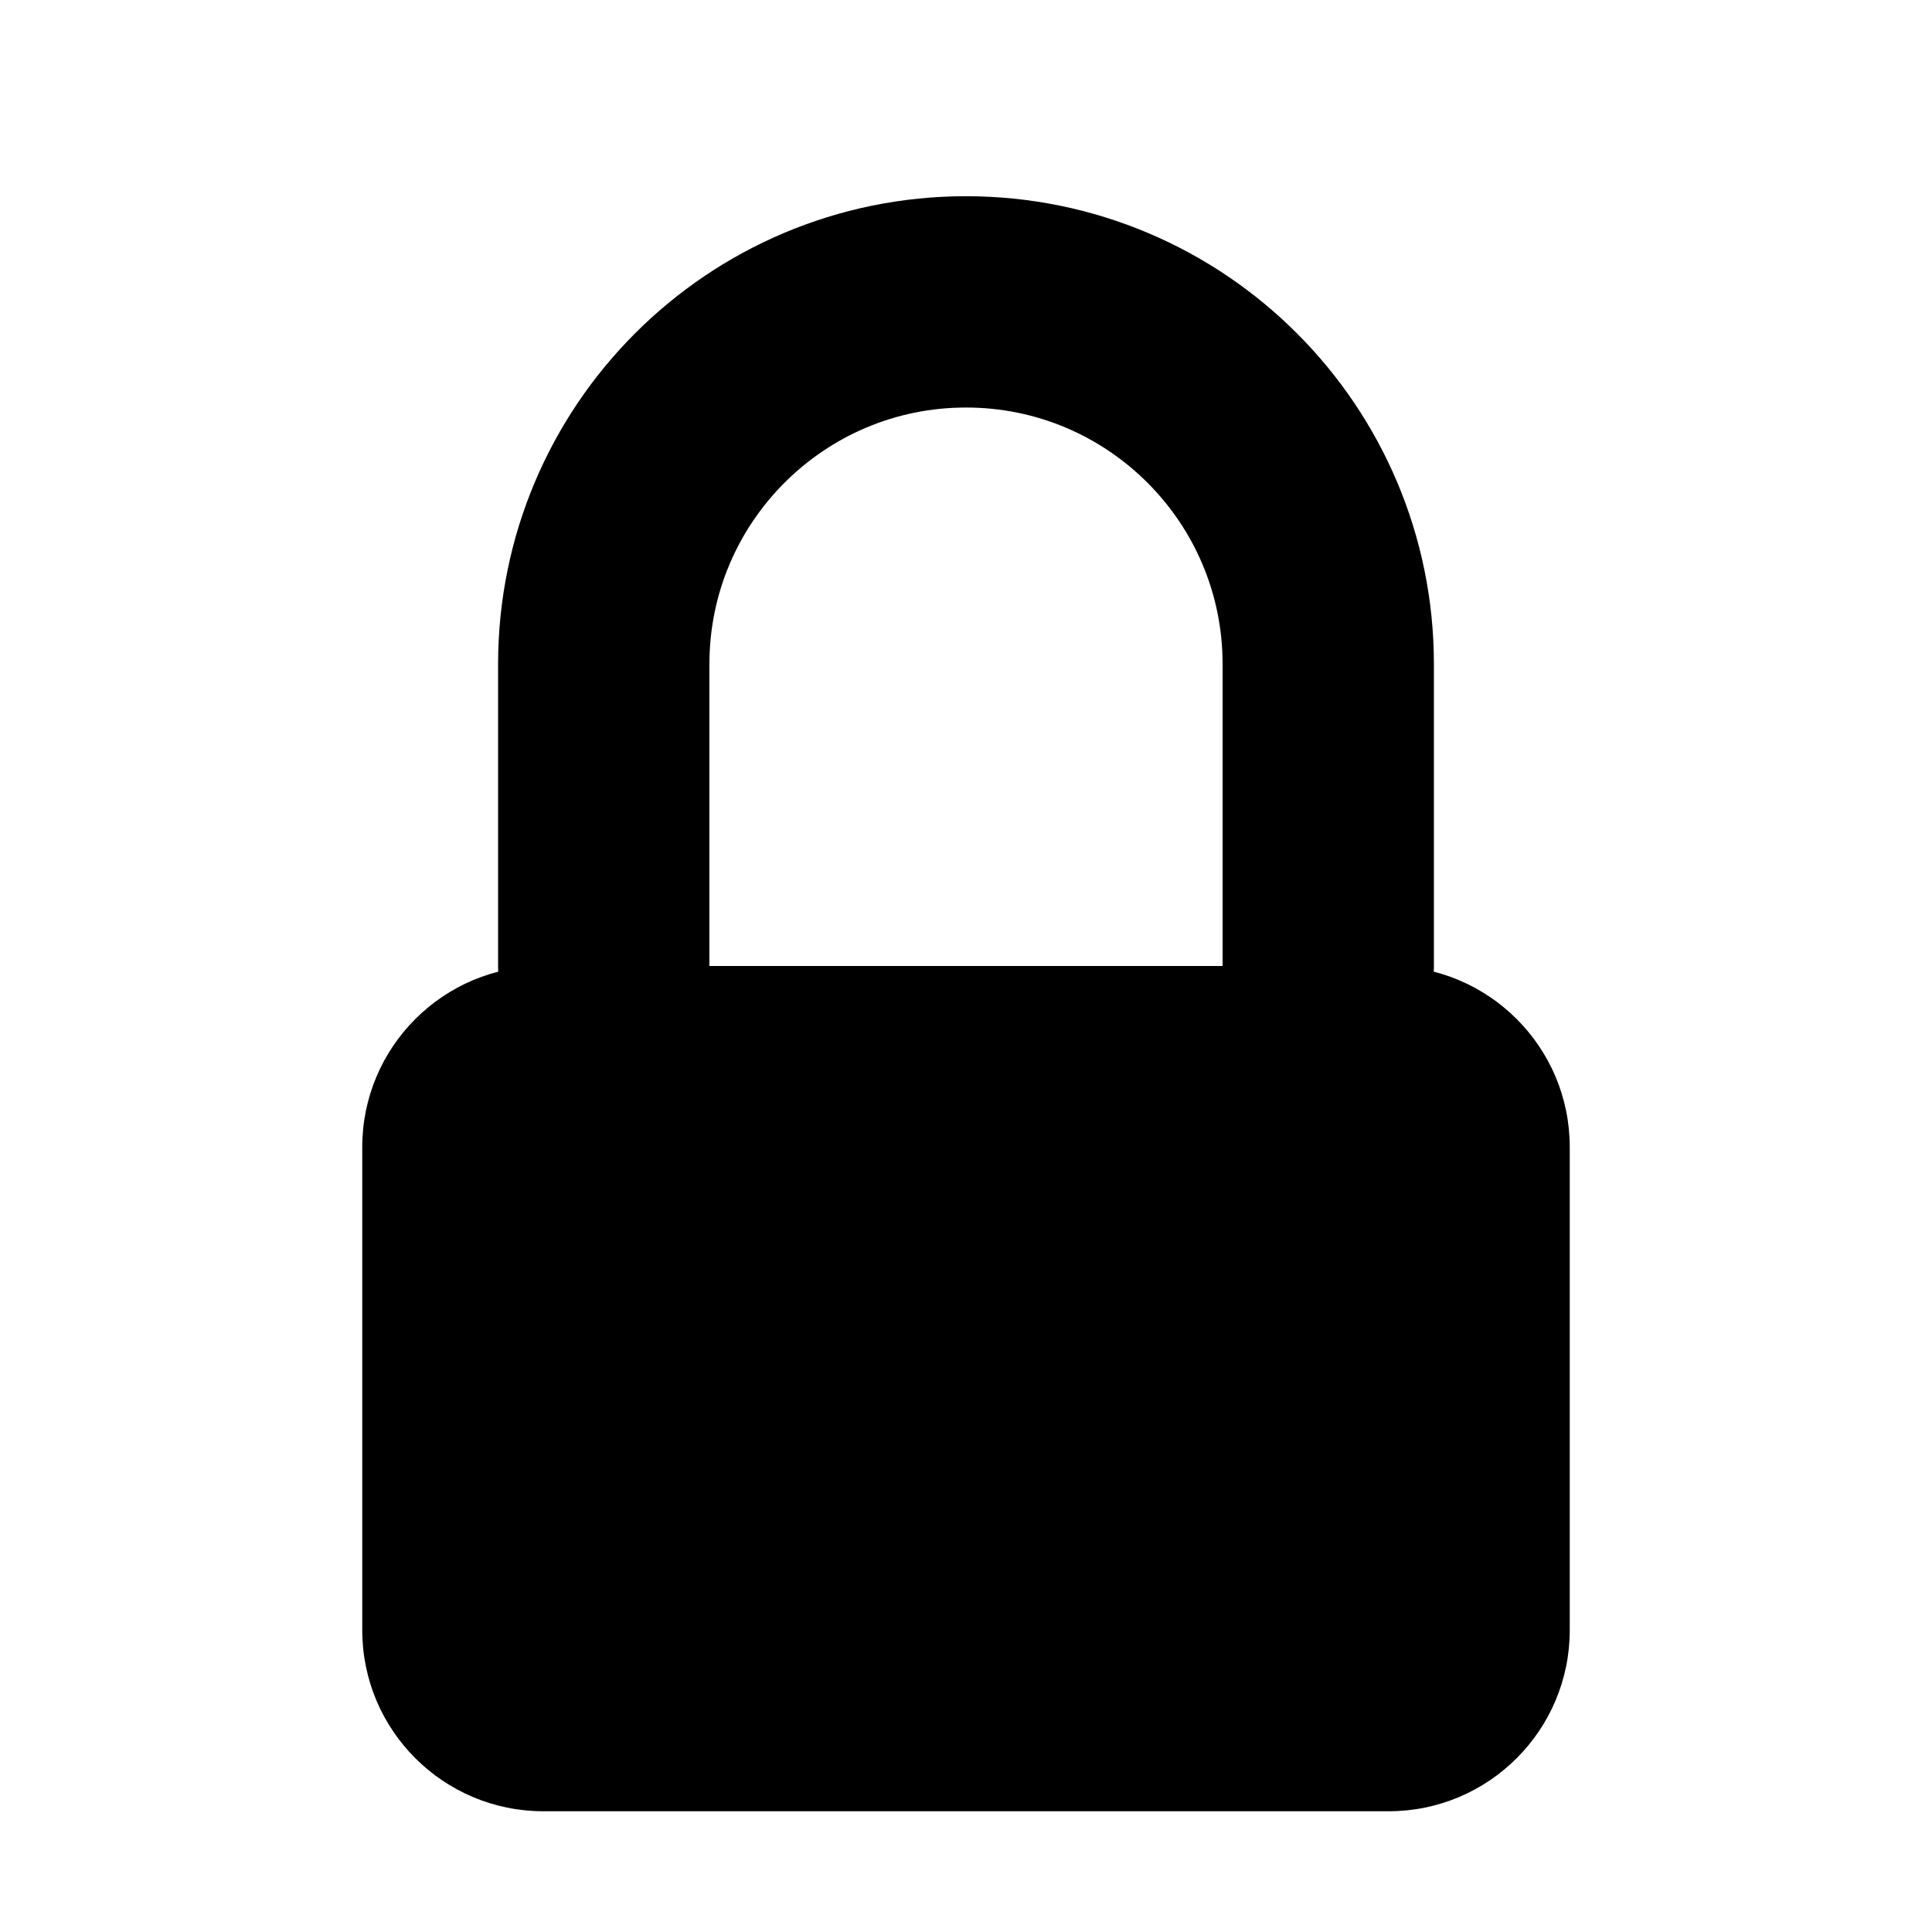
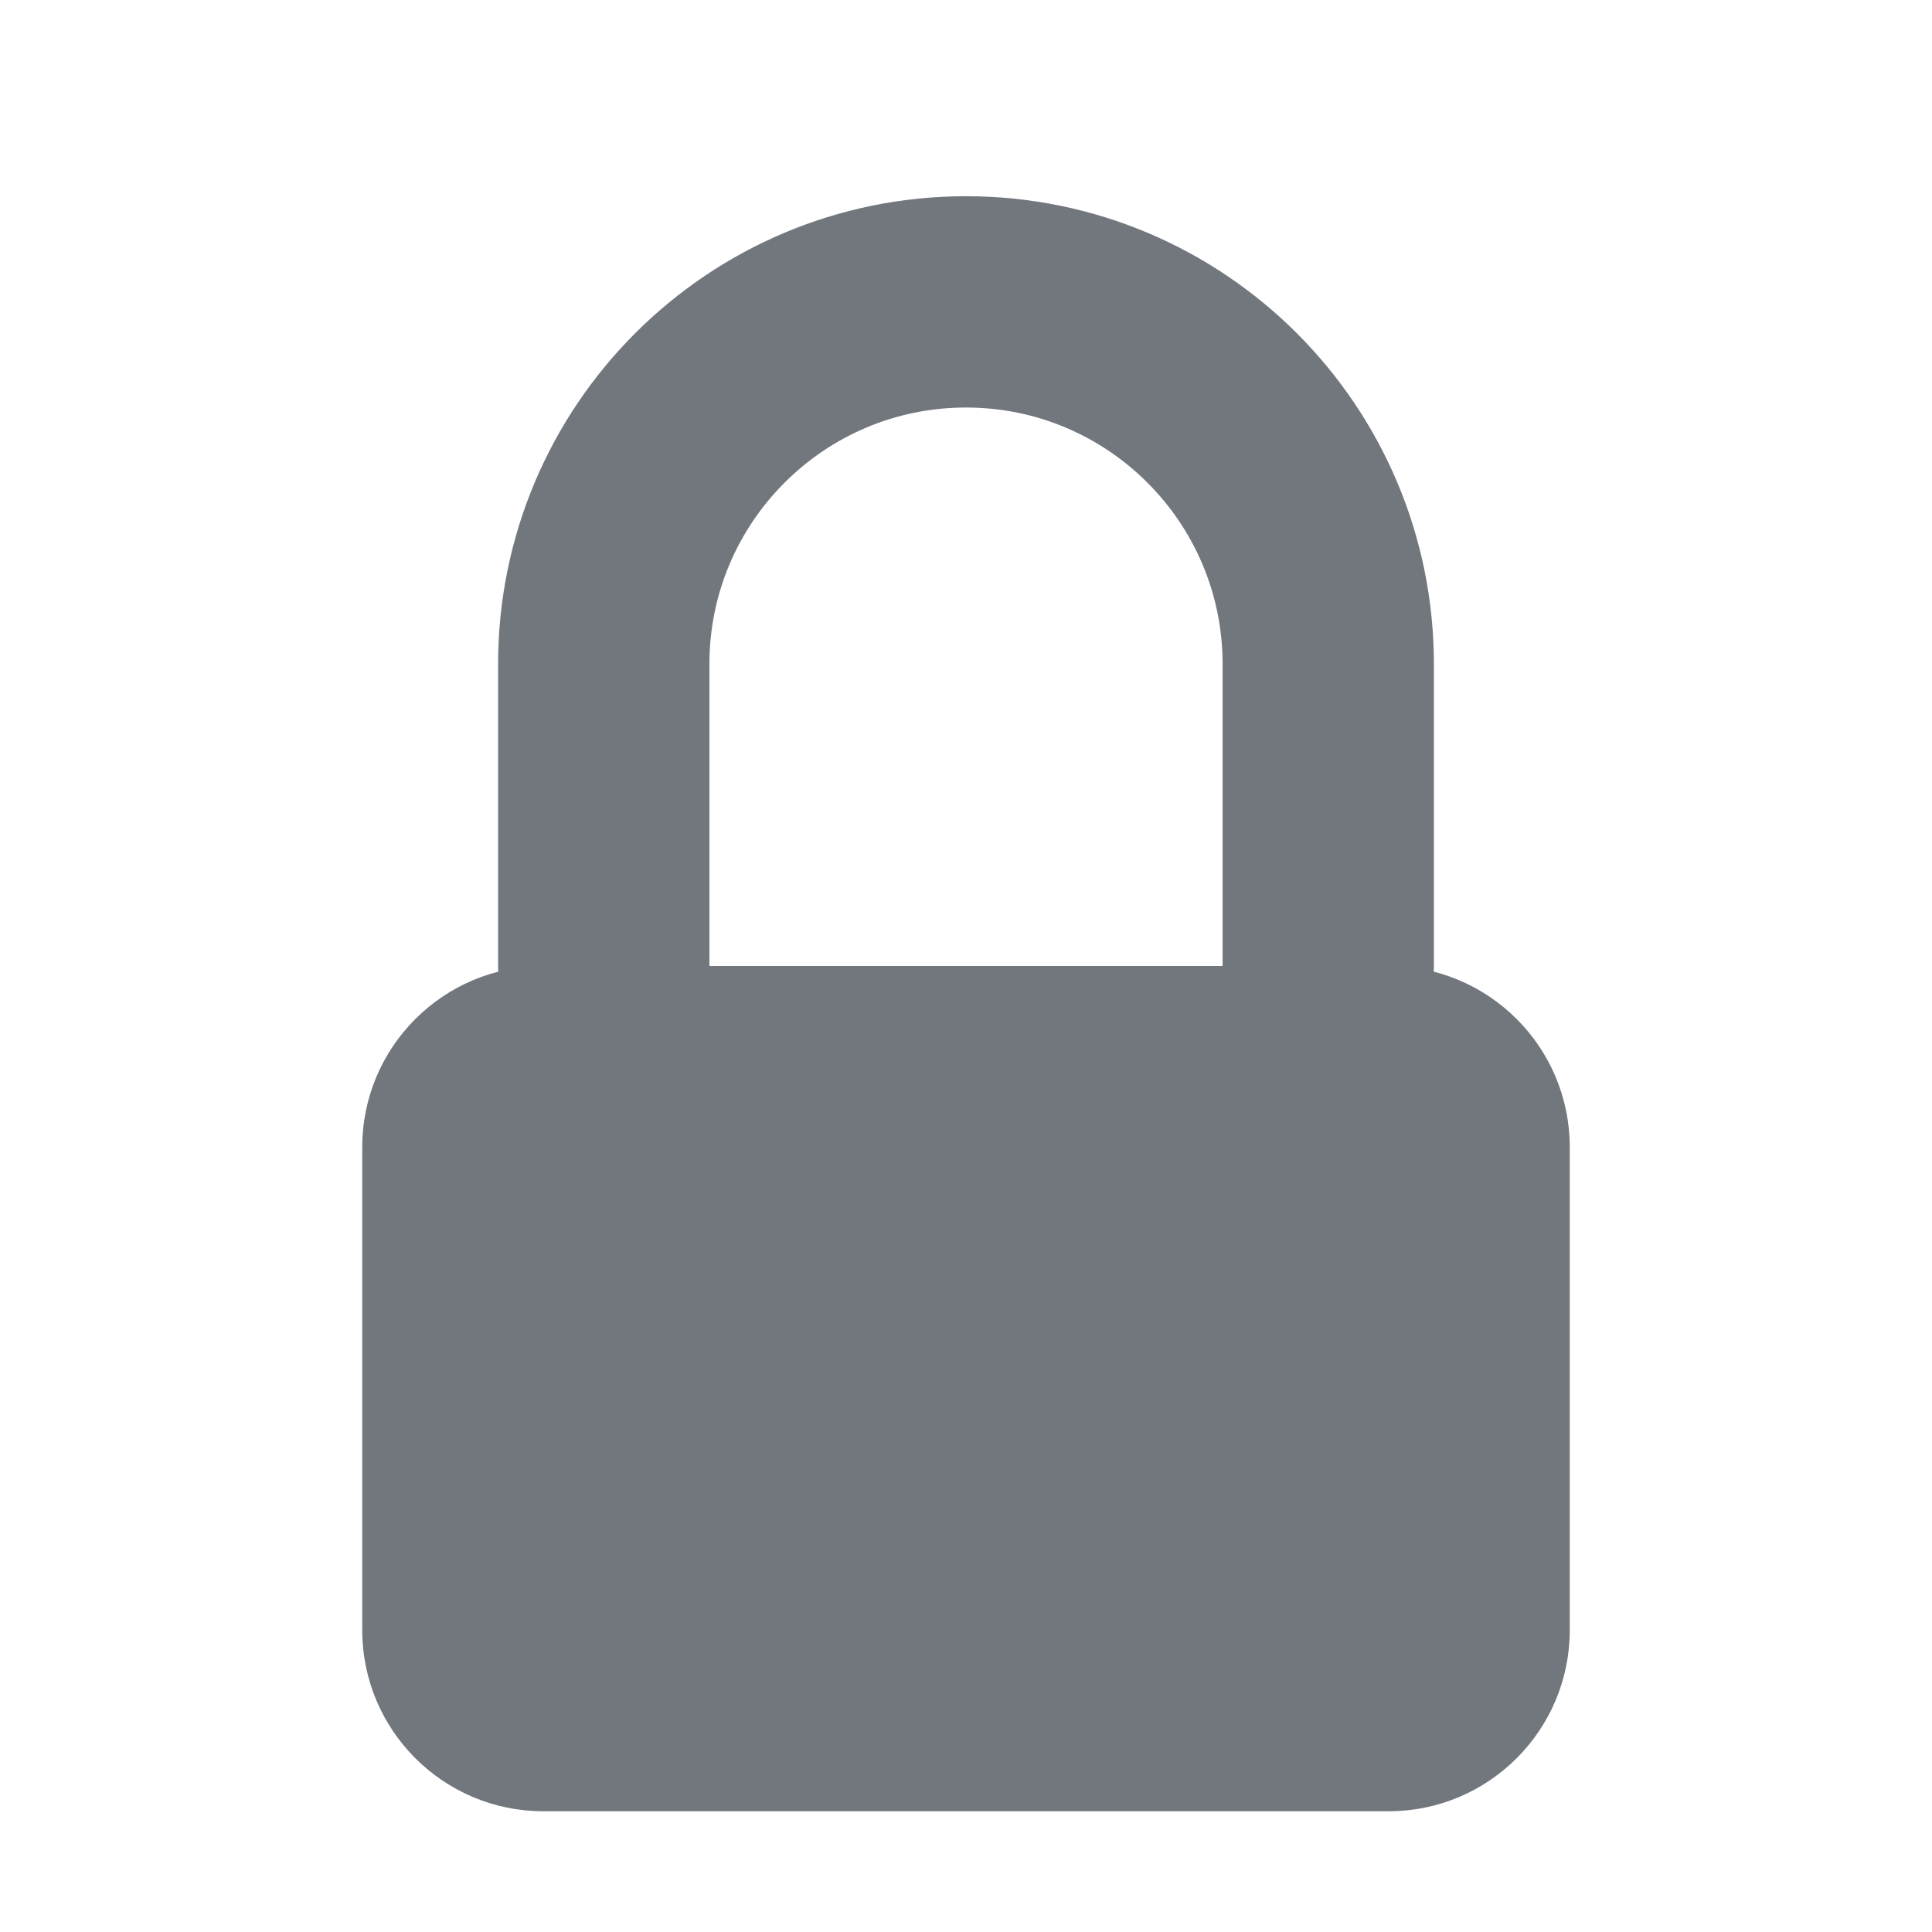
<svg xmlns="http://www.w3.org/2000/svg" viewBox="0 0 16 16" width="16" height="16">
-   <rect x="3" y="8" width="10" height="7" rx="1.5" fill="currentColor" />
-   <path d="M5 8V5.5a3 3 0 0 1 6 0V8" stroke="currentColor" stroke-width="1.75" fill="none" stroke-linecap="round" />
+   <rect x="3" y="8" width="10" height="7" rx="1.5" fill="#72767d" />
+   <path d="M5 8V5.5a3 3 0 0 1 6 0V8" stroke="#72767d" stroke-width="1.75" fill="none" stroke-linecap="round" />
</svg>
